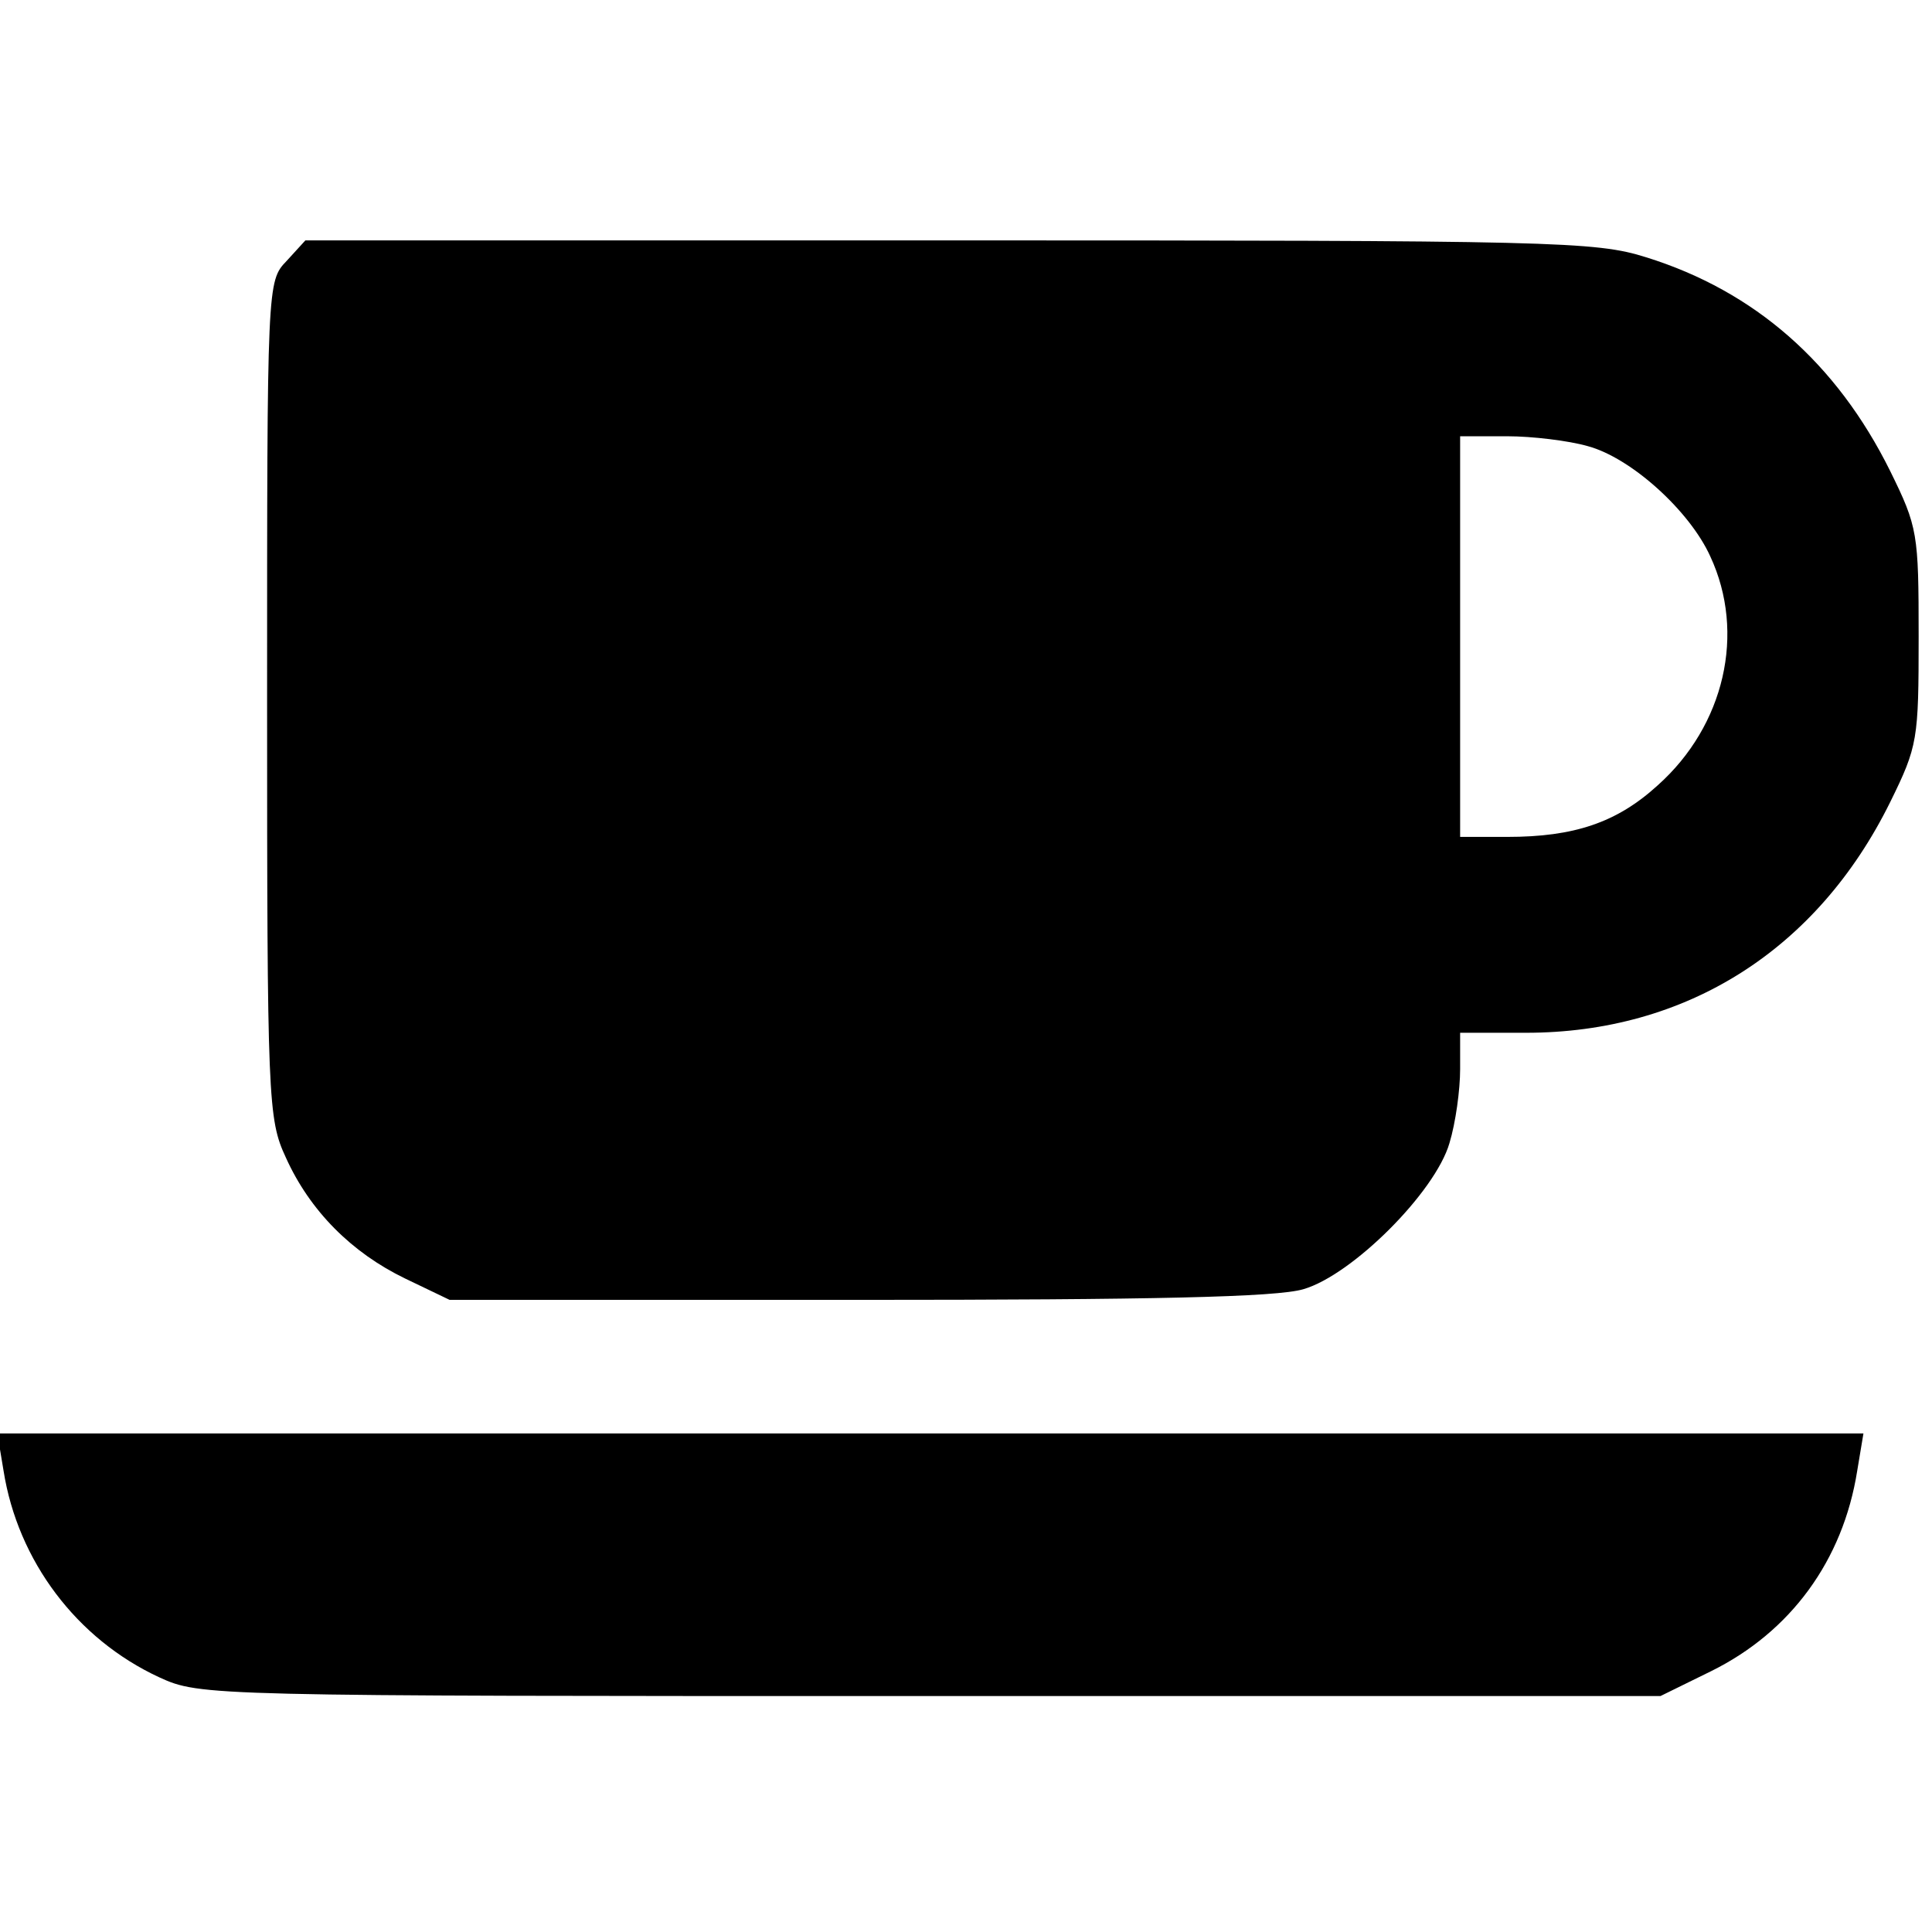
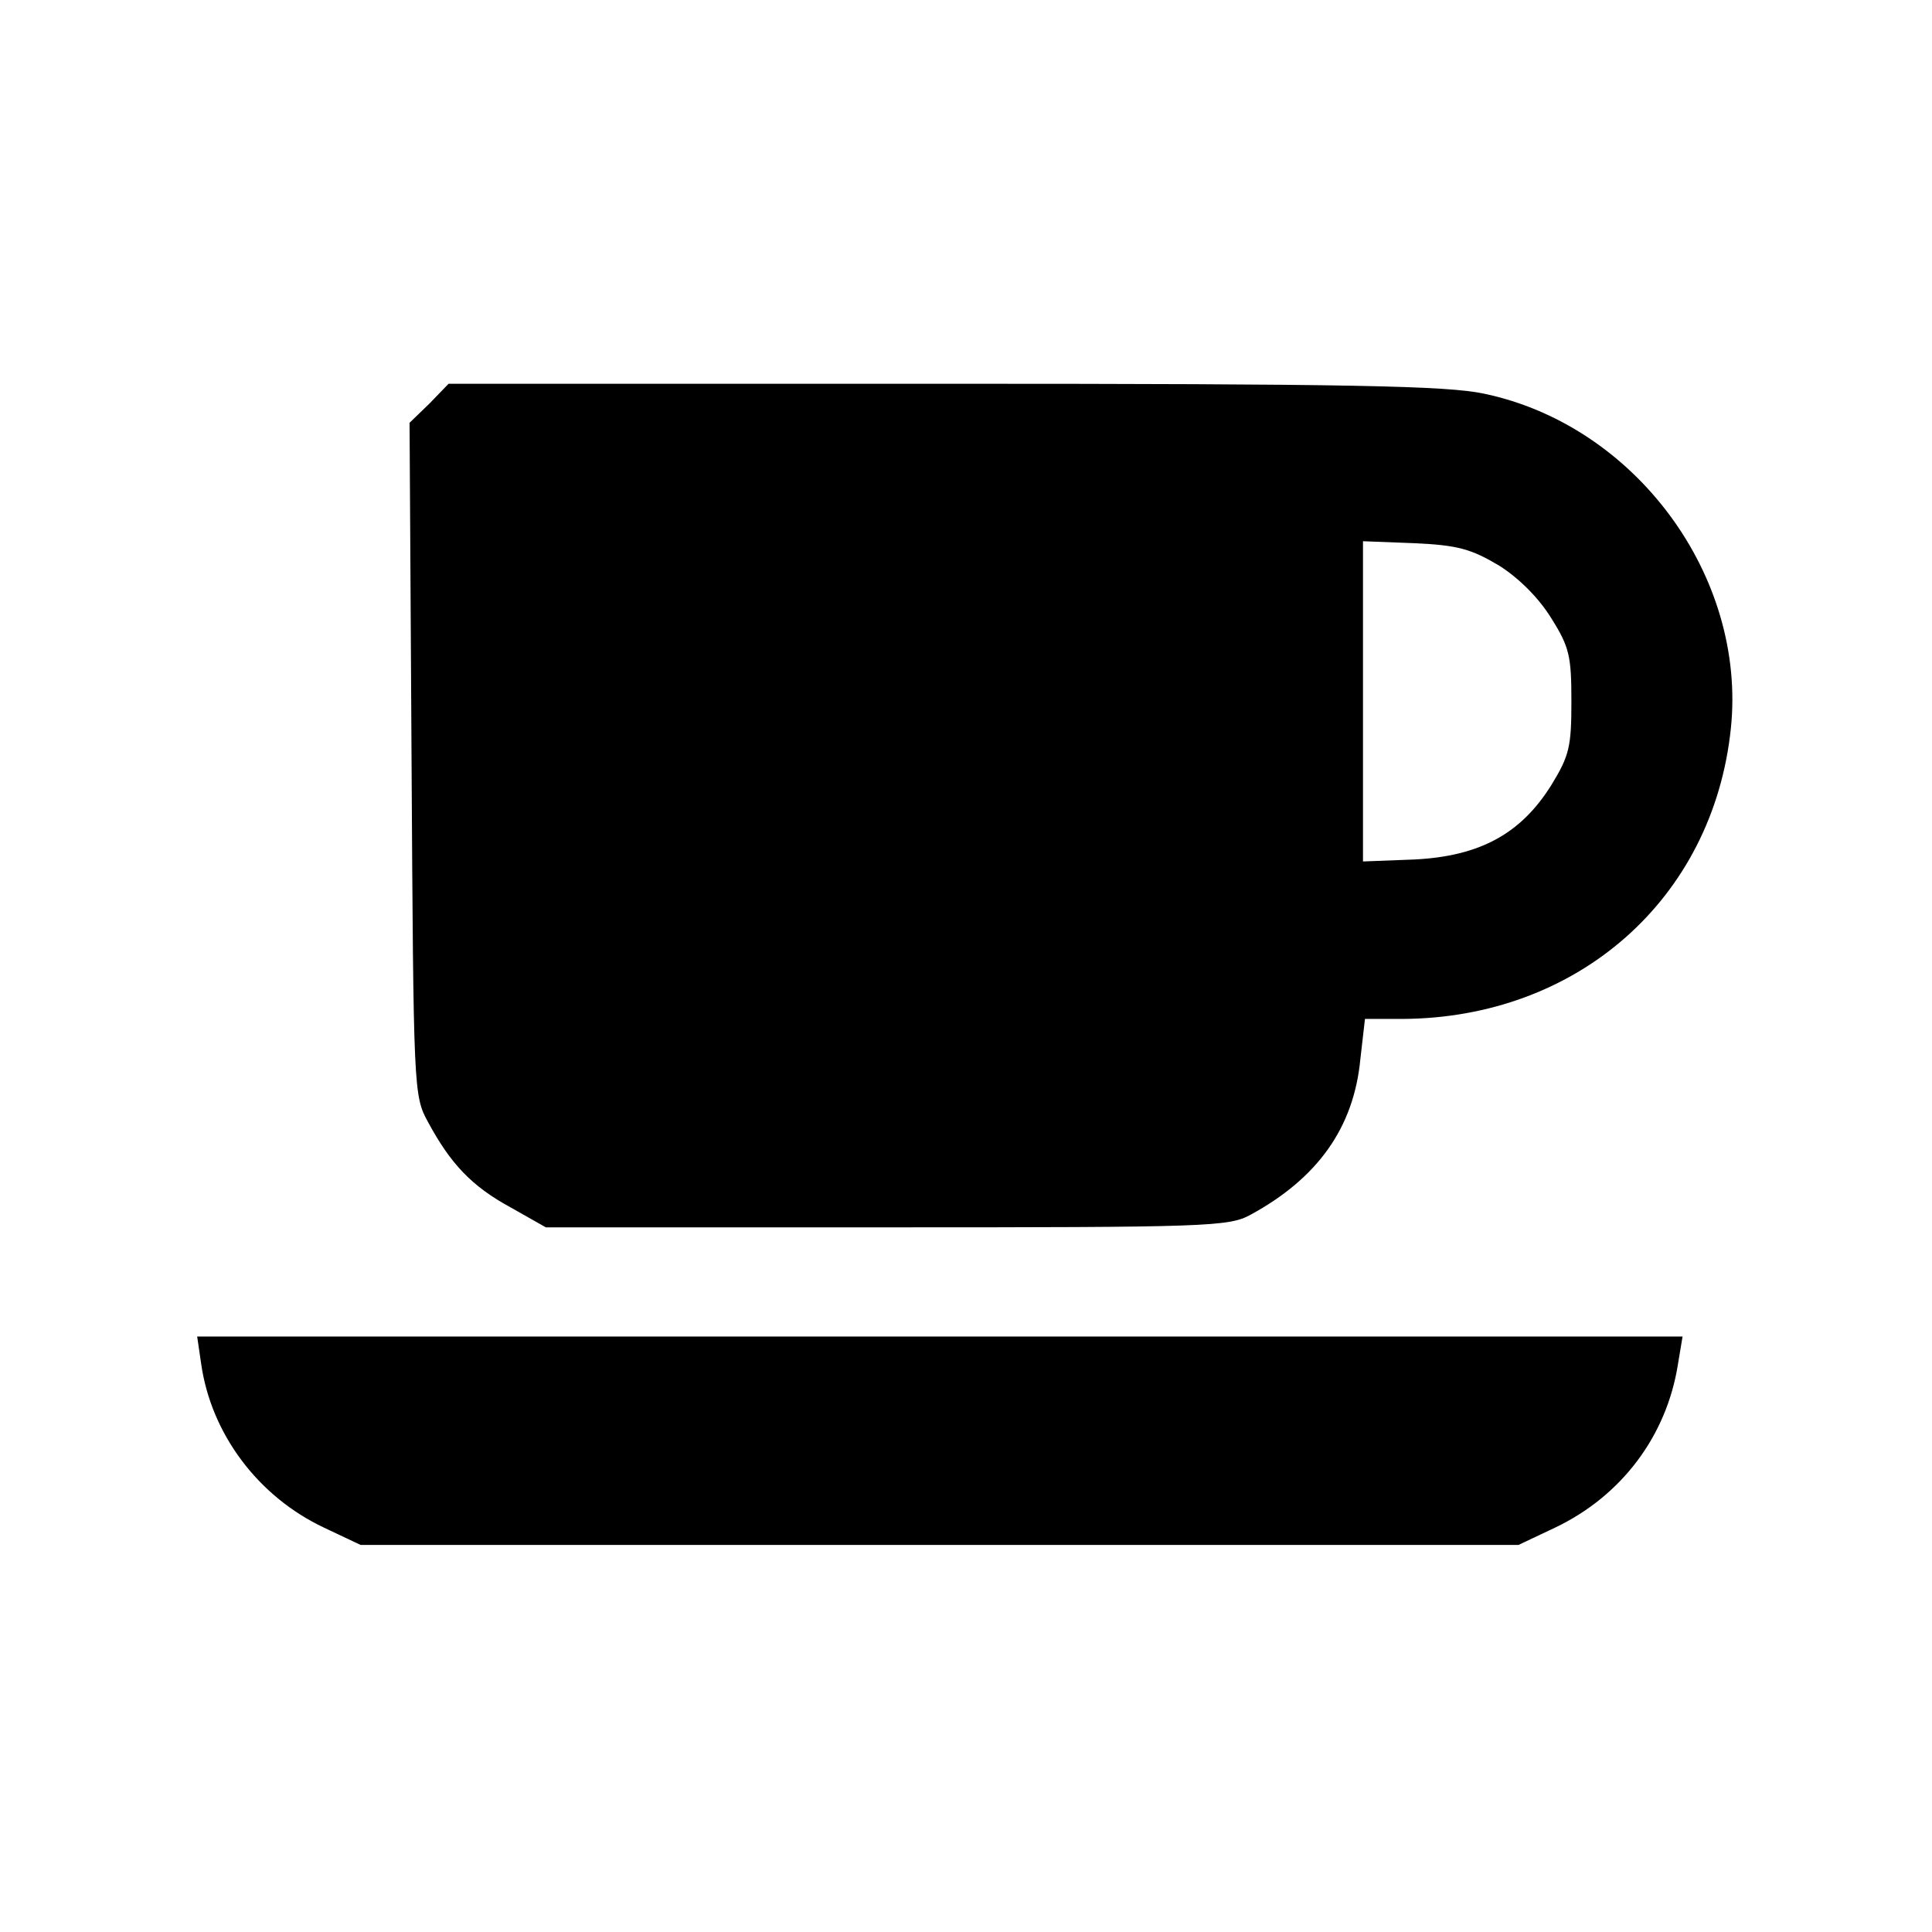
- <svg xmlns="http://www.w3.org/2000/svg" version="1" width="289.333" height="289.333" viewBox="0 0 217 217">
-   <path d="M32.2 29.3C30 31.6 30 31.7 30 78.6c0 45 .1 47.1 2.1 51.4 2.7 6 7.4 10.7 13.4 13.6l5 2.4h45.9c33 0 47-.3 50-1.2 5.5-1.6 14.8-10.9 16.4-16.4.7-2.3 1.2-6 1.2-8.3V116h7.4c18 0 32.7-9.3 40.9-25.9 3.1-6.3 3.2-7 3.2-18.6 0-11.6-.1-12.3-3.2-18.6-6-12.1-15.2-20.2-27.4-24-5.7-1.8-10.2-1.9-78.3-1.9H34.3l-2.1 2.3zm146.1 20.8c4.9 1.3 11.5 7.3 13.8 12.4 4 8.6 1.6 19-5.9 25.7-4.6 4.2-9.4 5.8-16.9 5.8H164V49h5.3c2.8 0 6.9.5 9 1.1zM.4 165.2c1.6 10.1 8.2 18.9 17.5 23.2 4.6 2.1 5.3 2.1 86.6 2.1h82l5.7-2.8c8.9-4.4 14.8-12.4 16.4-22.5l.7-4.2H-.3l.7 4.2z" />
+ <svg xmlns="http://www.w3.org/2000/svg" version="1.0" width="292pt" height="292pt" viewBox="0 0 292 292" preserveAspectRatio="xMidYMid meet">
+   <g transform="translate(0,292) scale(0.1,-0.1)" fill="#000000" stroke="none">
+     <path d="M649 2310 l-30 -29 3 -508 c3 -502 3 -509 25 -549 34 -63 66 -97 125 -129 l53 -30 515 0 c486 0 517 1 550 19 101 55 156 131 166 235 l7 61 56 0 c265 1 470 181 497 439 24 230 -144 458 -373 506 -56 12 -201 15 -816 15 l-749 0 -29 -30z m1617 -245 c30 -19 60 -49 79 -80 27 -43 30 -57 30 -125 0 -68 -3 -82 -30 -126 -46 -74 -108 -108 -207 -113 l-78 -3 0 242 0 242 78 -3 c66 -3 86 -9 128 -34z" />
+     <path d="M304 859 c15 -106 86 -201 186 -248 l55 -26 875 0 875 0 55 26 c101 48 169 139 186 247 l7 42 -1123 0 -1122 0 6 -41z" />
+   </g>
</svg>
